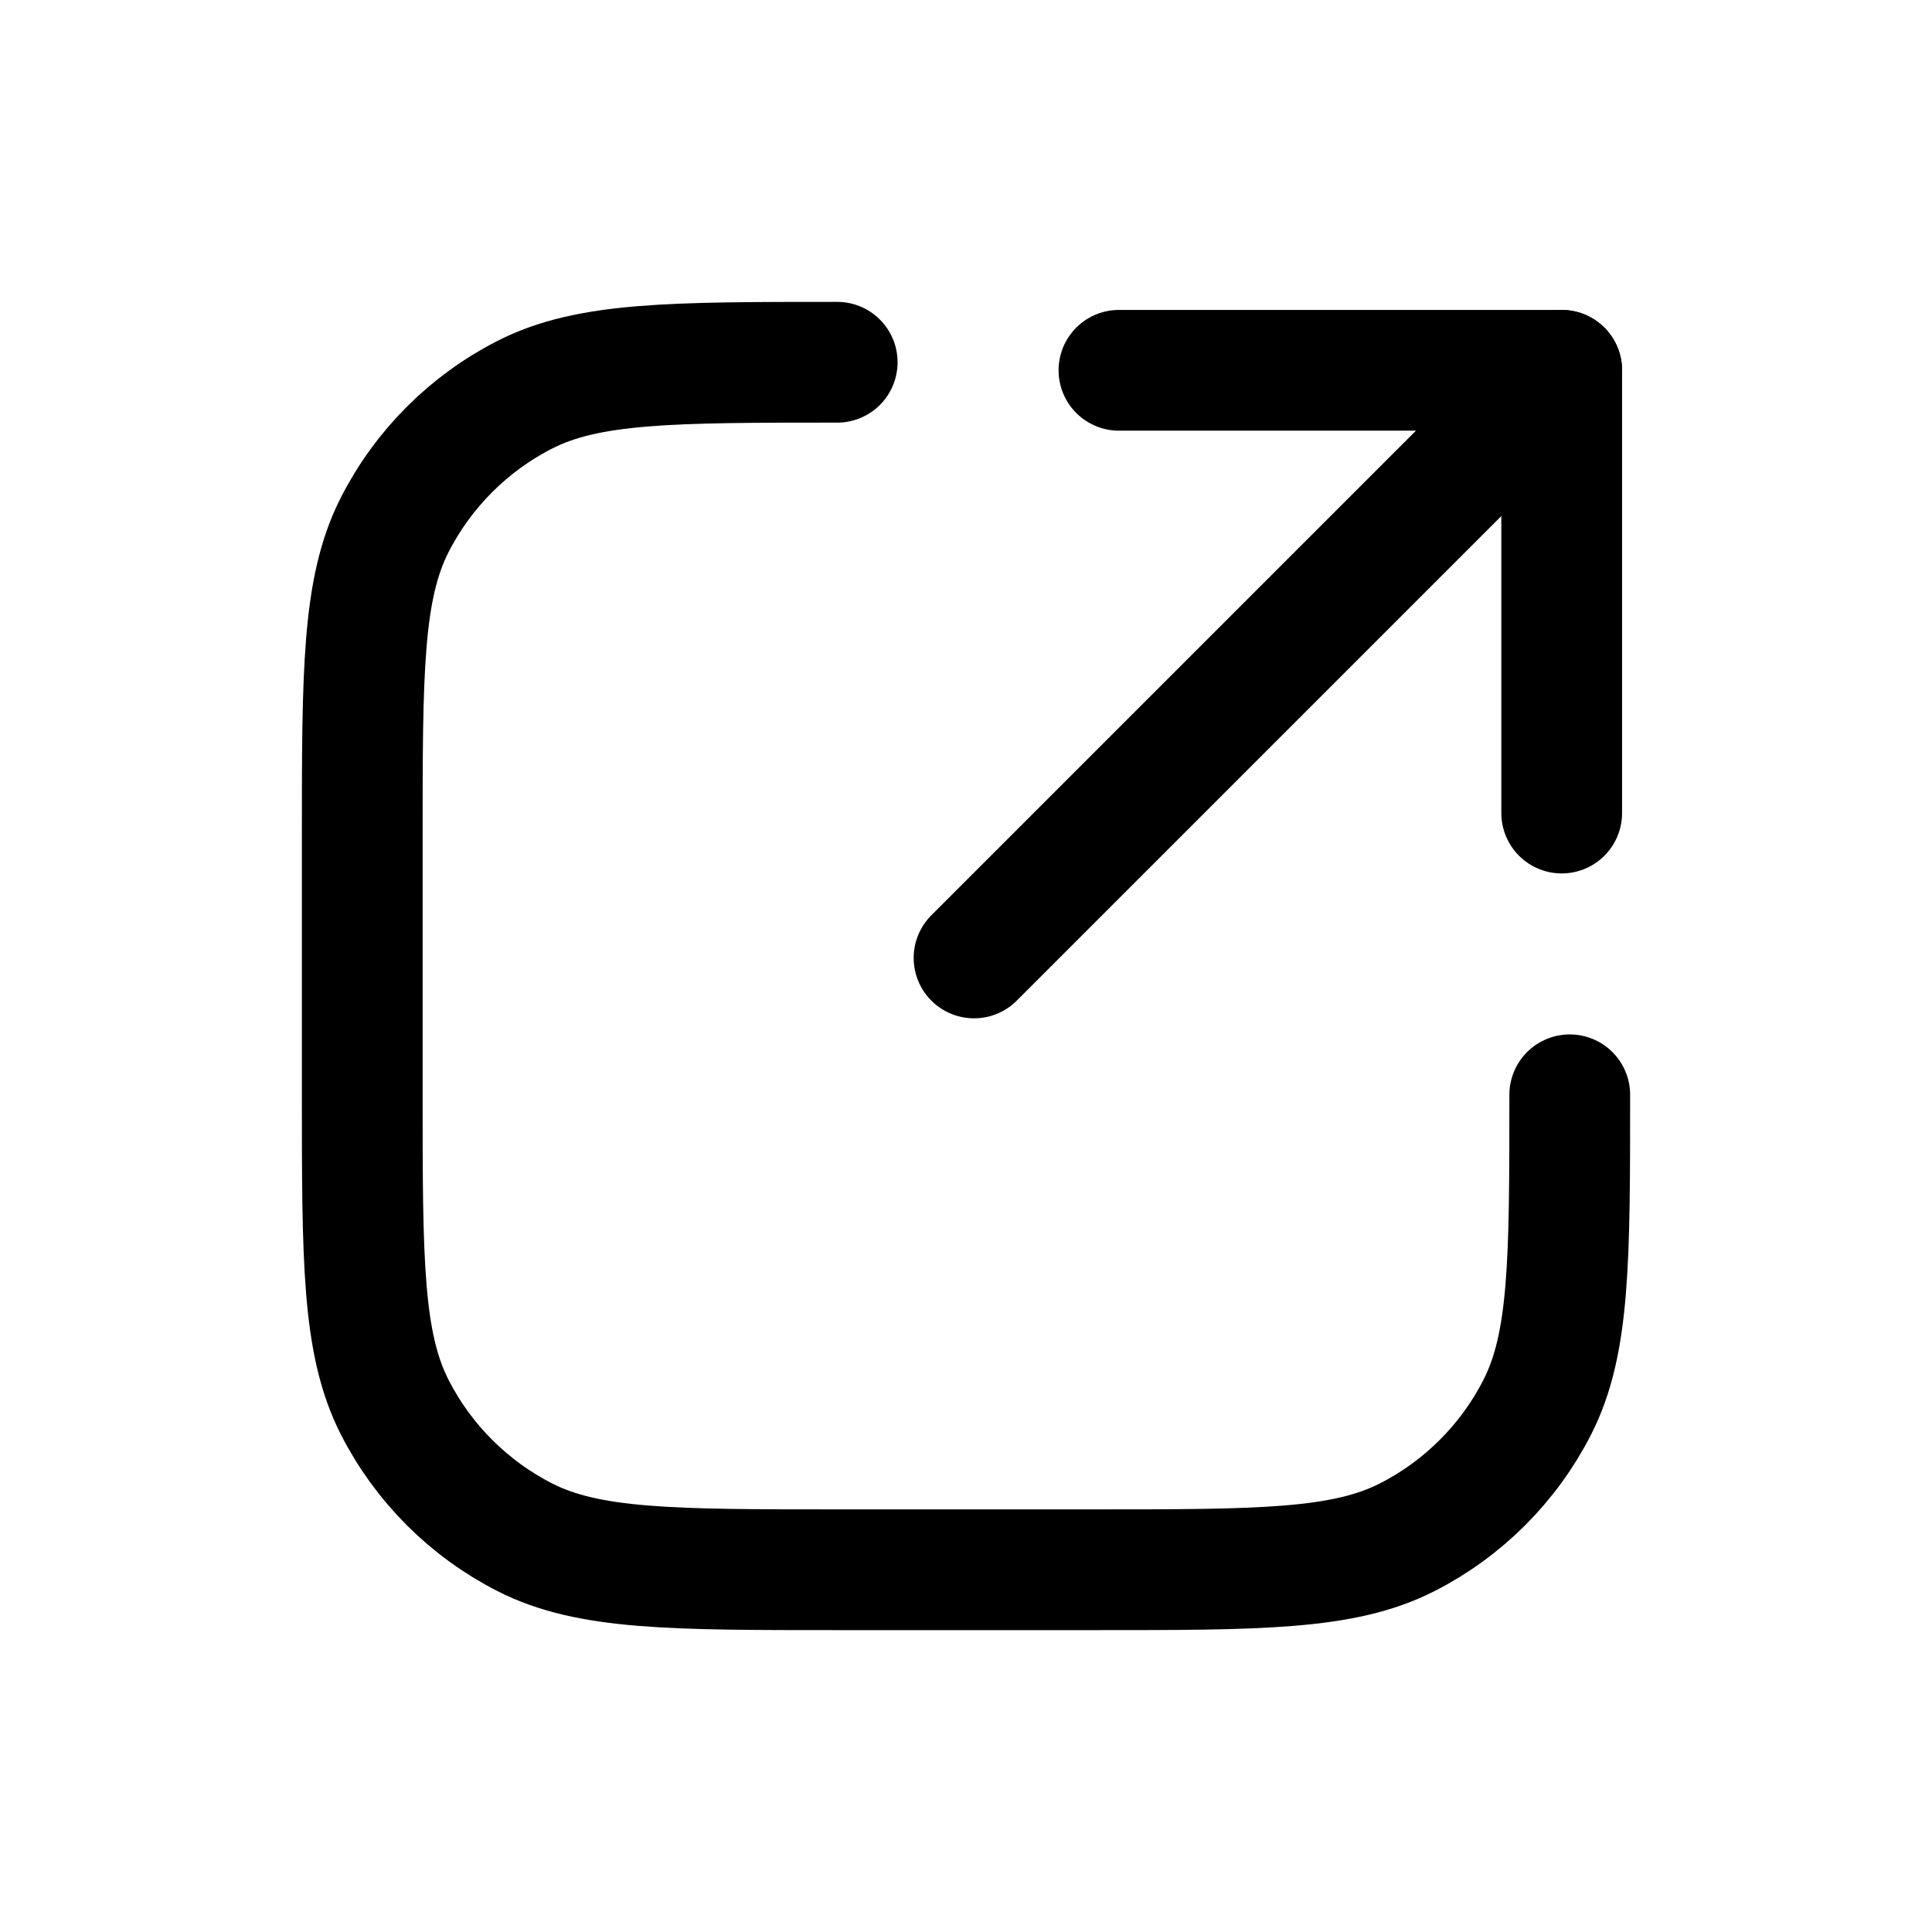
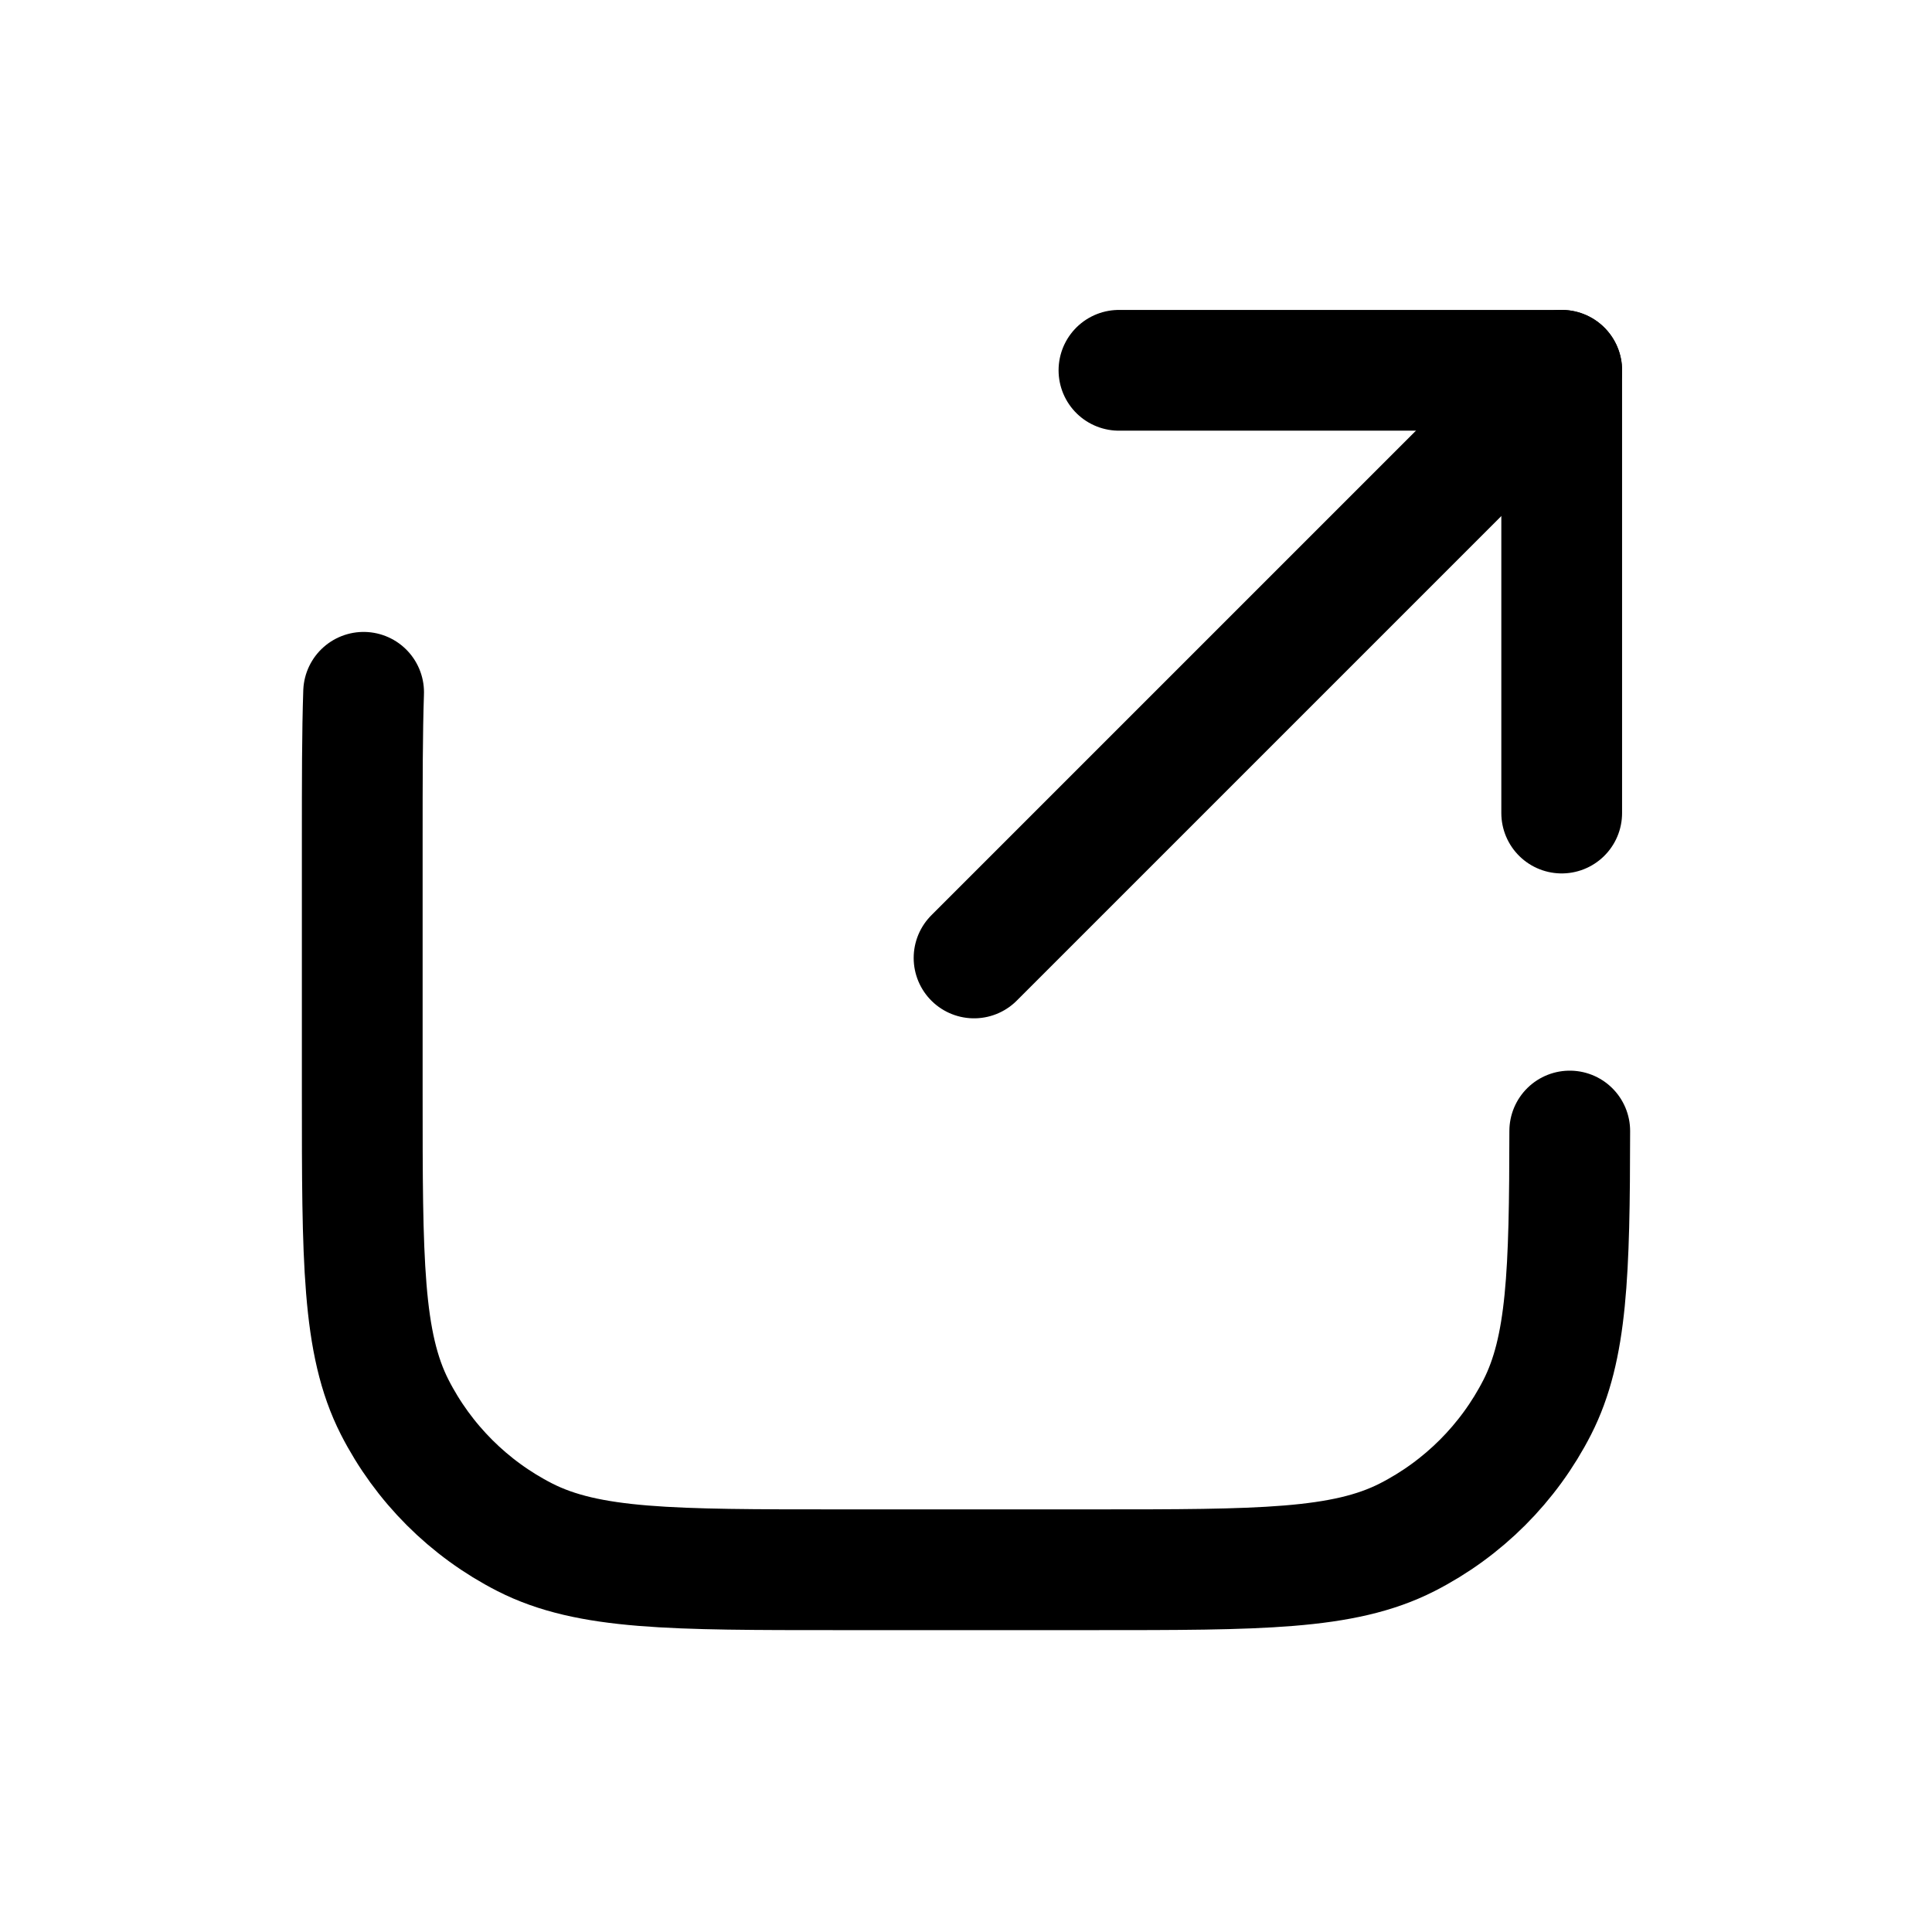
<svg xmlns="http://www.w3.org/2000/svg" viewBox="0 0 24 24" width="24" height="24" fill="none" stroke="currentColor" stroke-width="1.5" stroke-linecap="round" stroke-linejoin="round">
-   <path d="M19.5 13.6 C19.5 15.659 19.499 16.691 19.097 17.48 C18.742 18.176 18.176 18.742 17.48 19.097 C16.688 19.5 15.652 19.5 13.58 19.5 L10.42 19.5 C8.348 19.5 7.312 19.5 6.52 19.097 C5.824 18.742 5.258 18.176 4.903 17.48 C4.5 16.688 4.5 15.652 4.5 13.58 L4.5 10.42 C4.5 8.348 4.5 7.312 4.903 6.52 C5.258 5.824 5.824 5.258 6.52 4.903 C7.309 4.501 8.341 4.5 10.4 4.5" />
+   <path d="M19.5 14.05 C19.498 15.814 19.468 16.751 19.097 17.48 C18.742 18.176 18.176 18.742 17.48 19.097 C16.688 19.5 15.652 19.5 13.58 19.5 L10.42 19.5 C8.348 19.5 7.312 19.5 6.52 19.097 C5.824 18.742 5.258 18.176 4.903 17.48 C4.5 16.688 4.5 15.652 4.5 13.58 L4.5 10.42 C4.5 9.699 4.5 9.103 4.517 8.6" />
  <path d="M12.1 11.9 L19.4 4.6" />
  <path d="M13.9 4.6 L19.4 4.6 L19.4 10.1" />
</svg>
